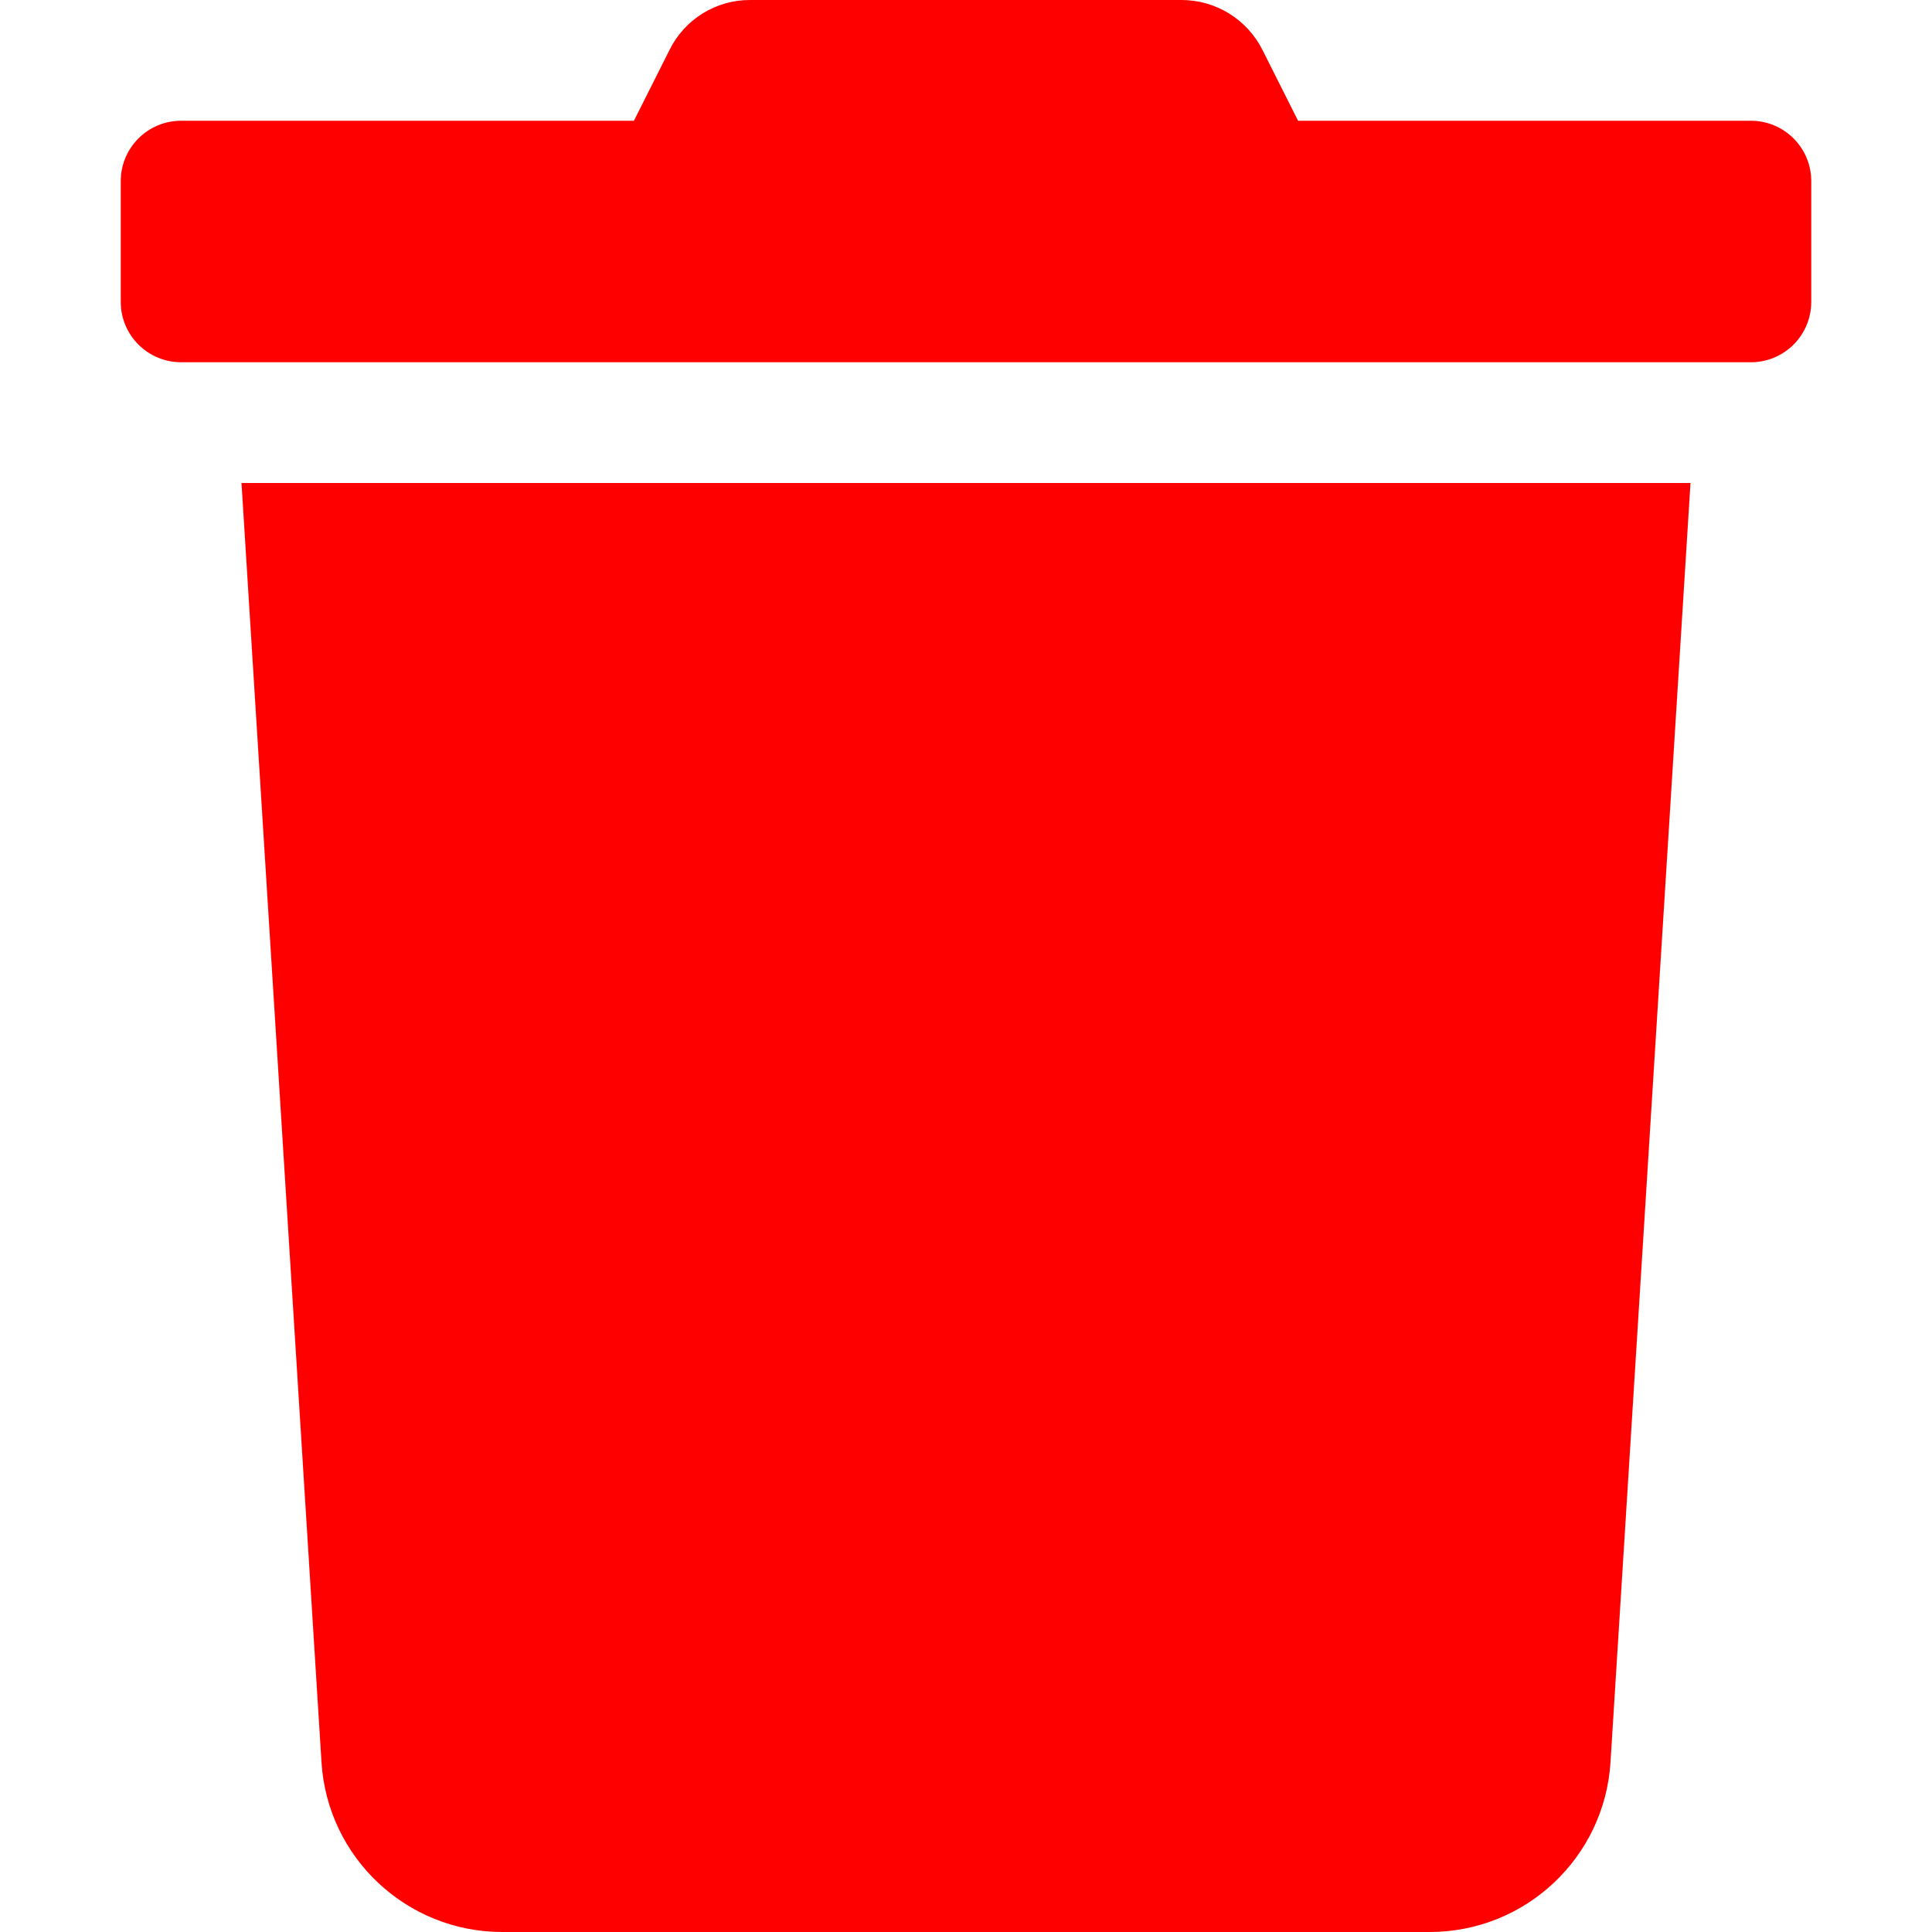
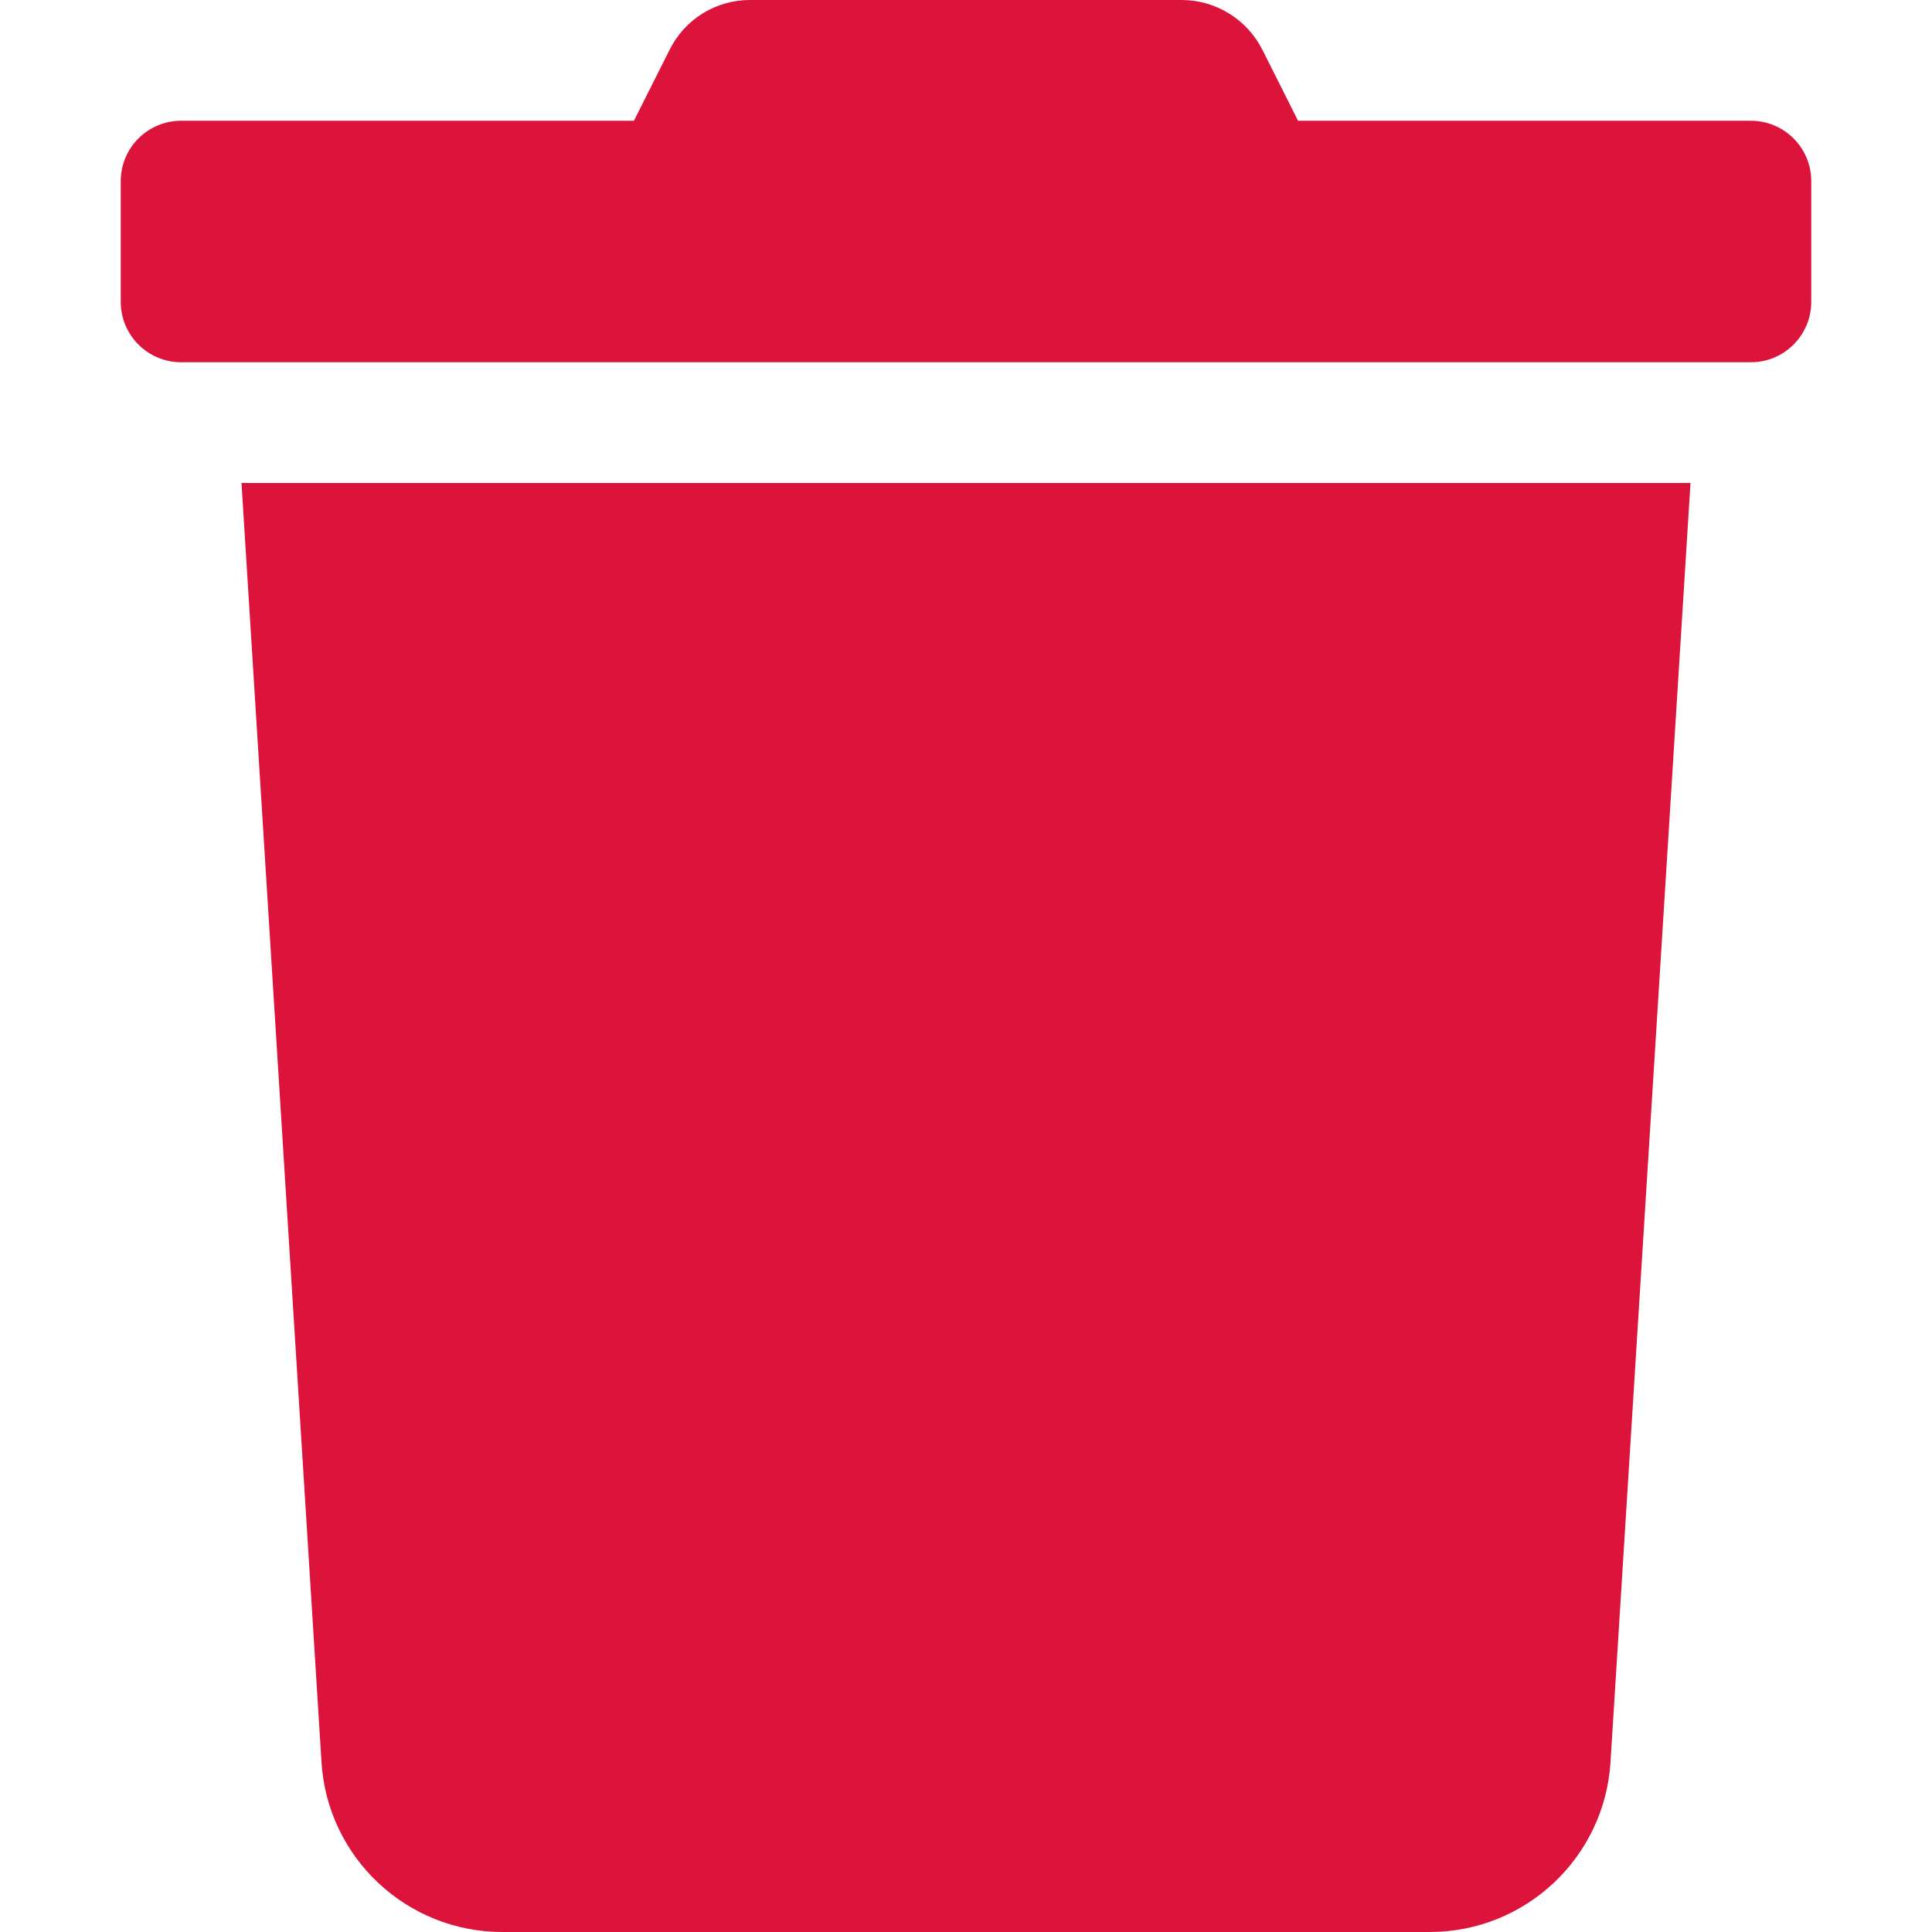
- <svg xmlns="http://www.w3.org/2000/svg" stroke="red" fill="red" stroke-width="0" viewBox="0 0 448 512" height="1em" width="1em">
+ <svg xmlns="http://www.w3.org/2000/svg" stroke="crimson" fill="crimson" stroke-width="0" viewBox="0 0 448 512" height="1em" width="1em">
  <path d="M432 32H312l-9.4-18.7A24 24 0 0 0 281.1 0H166.8a23.72 23.72 0 0 0-21.4 13.3L136 32H16A16 16 0 0 0 0 48v32a16 16 0 0 0 16 16h416a16 16 0 0 0 16-16V48a16 16 0 0 0-16-16zM53.2 467a48 48 0 0 0 47.9 45h245.8a48 48 0 0 0 47.9-45L416 128H32z" />
</svg>
